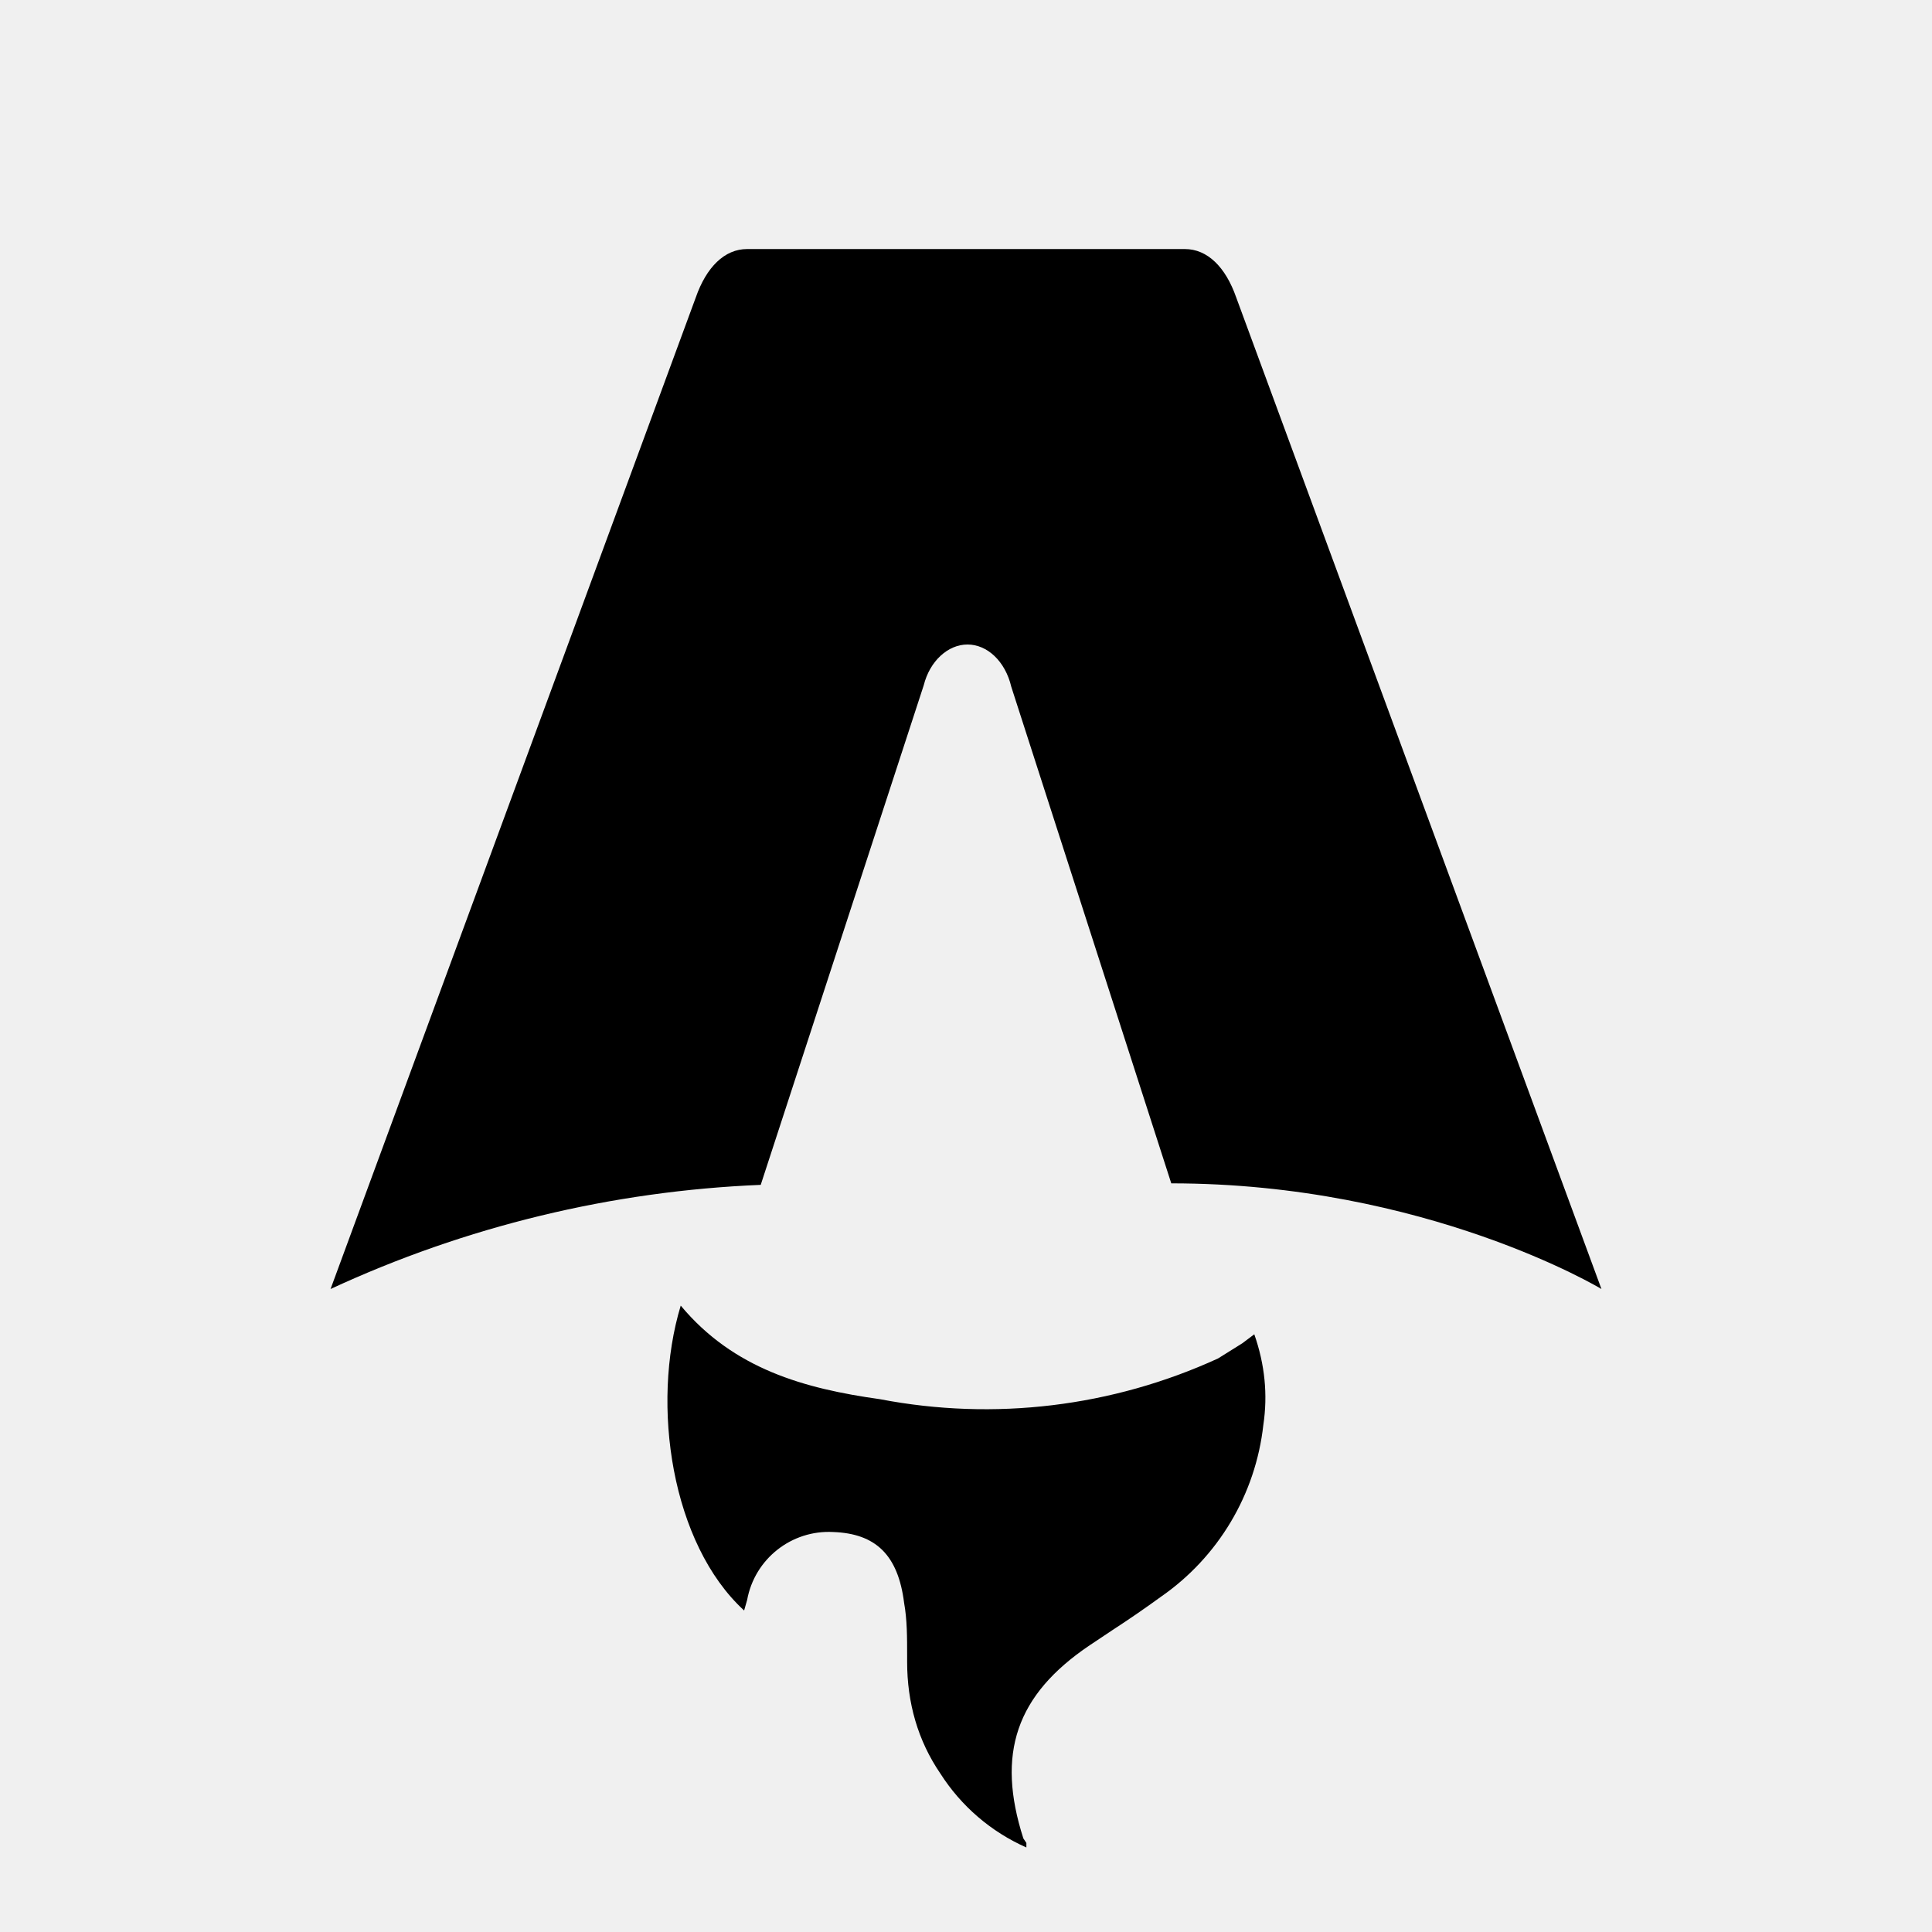
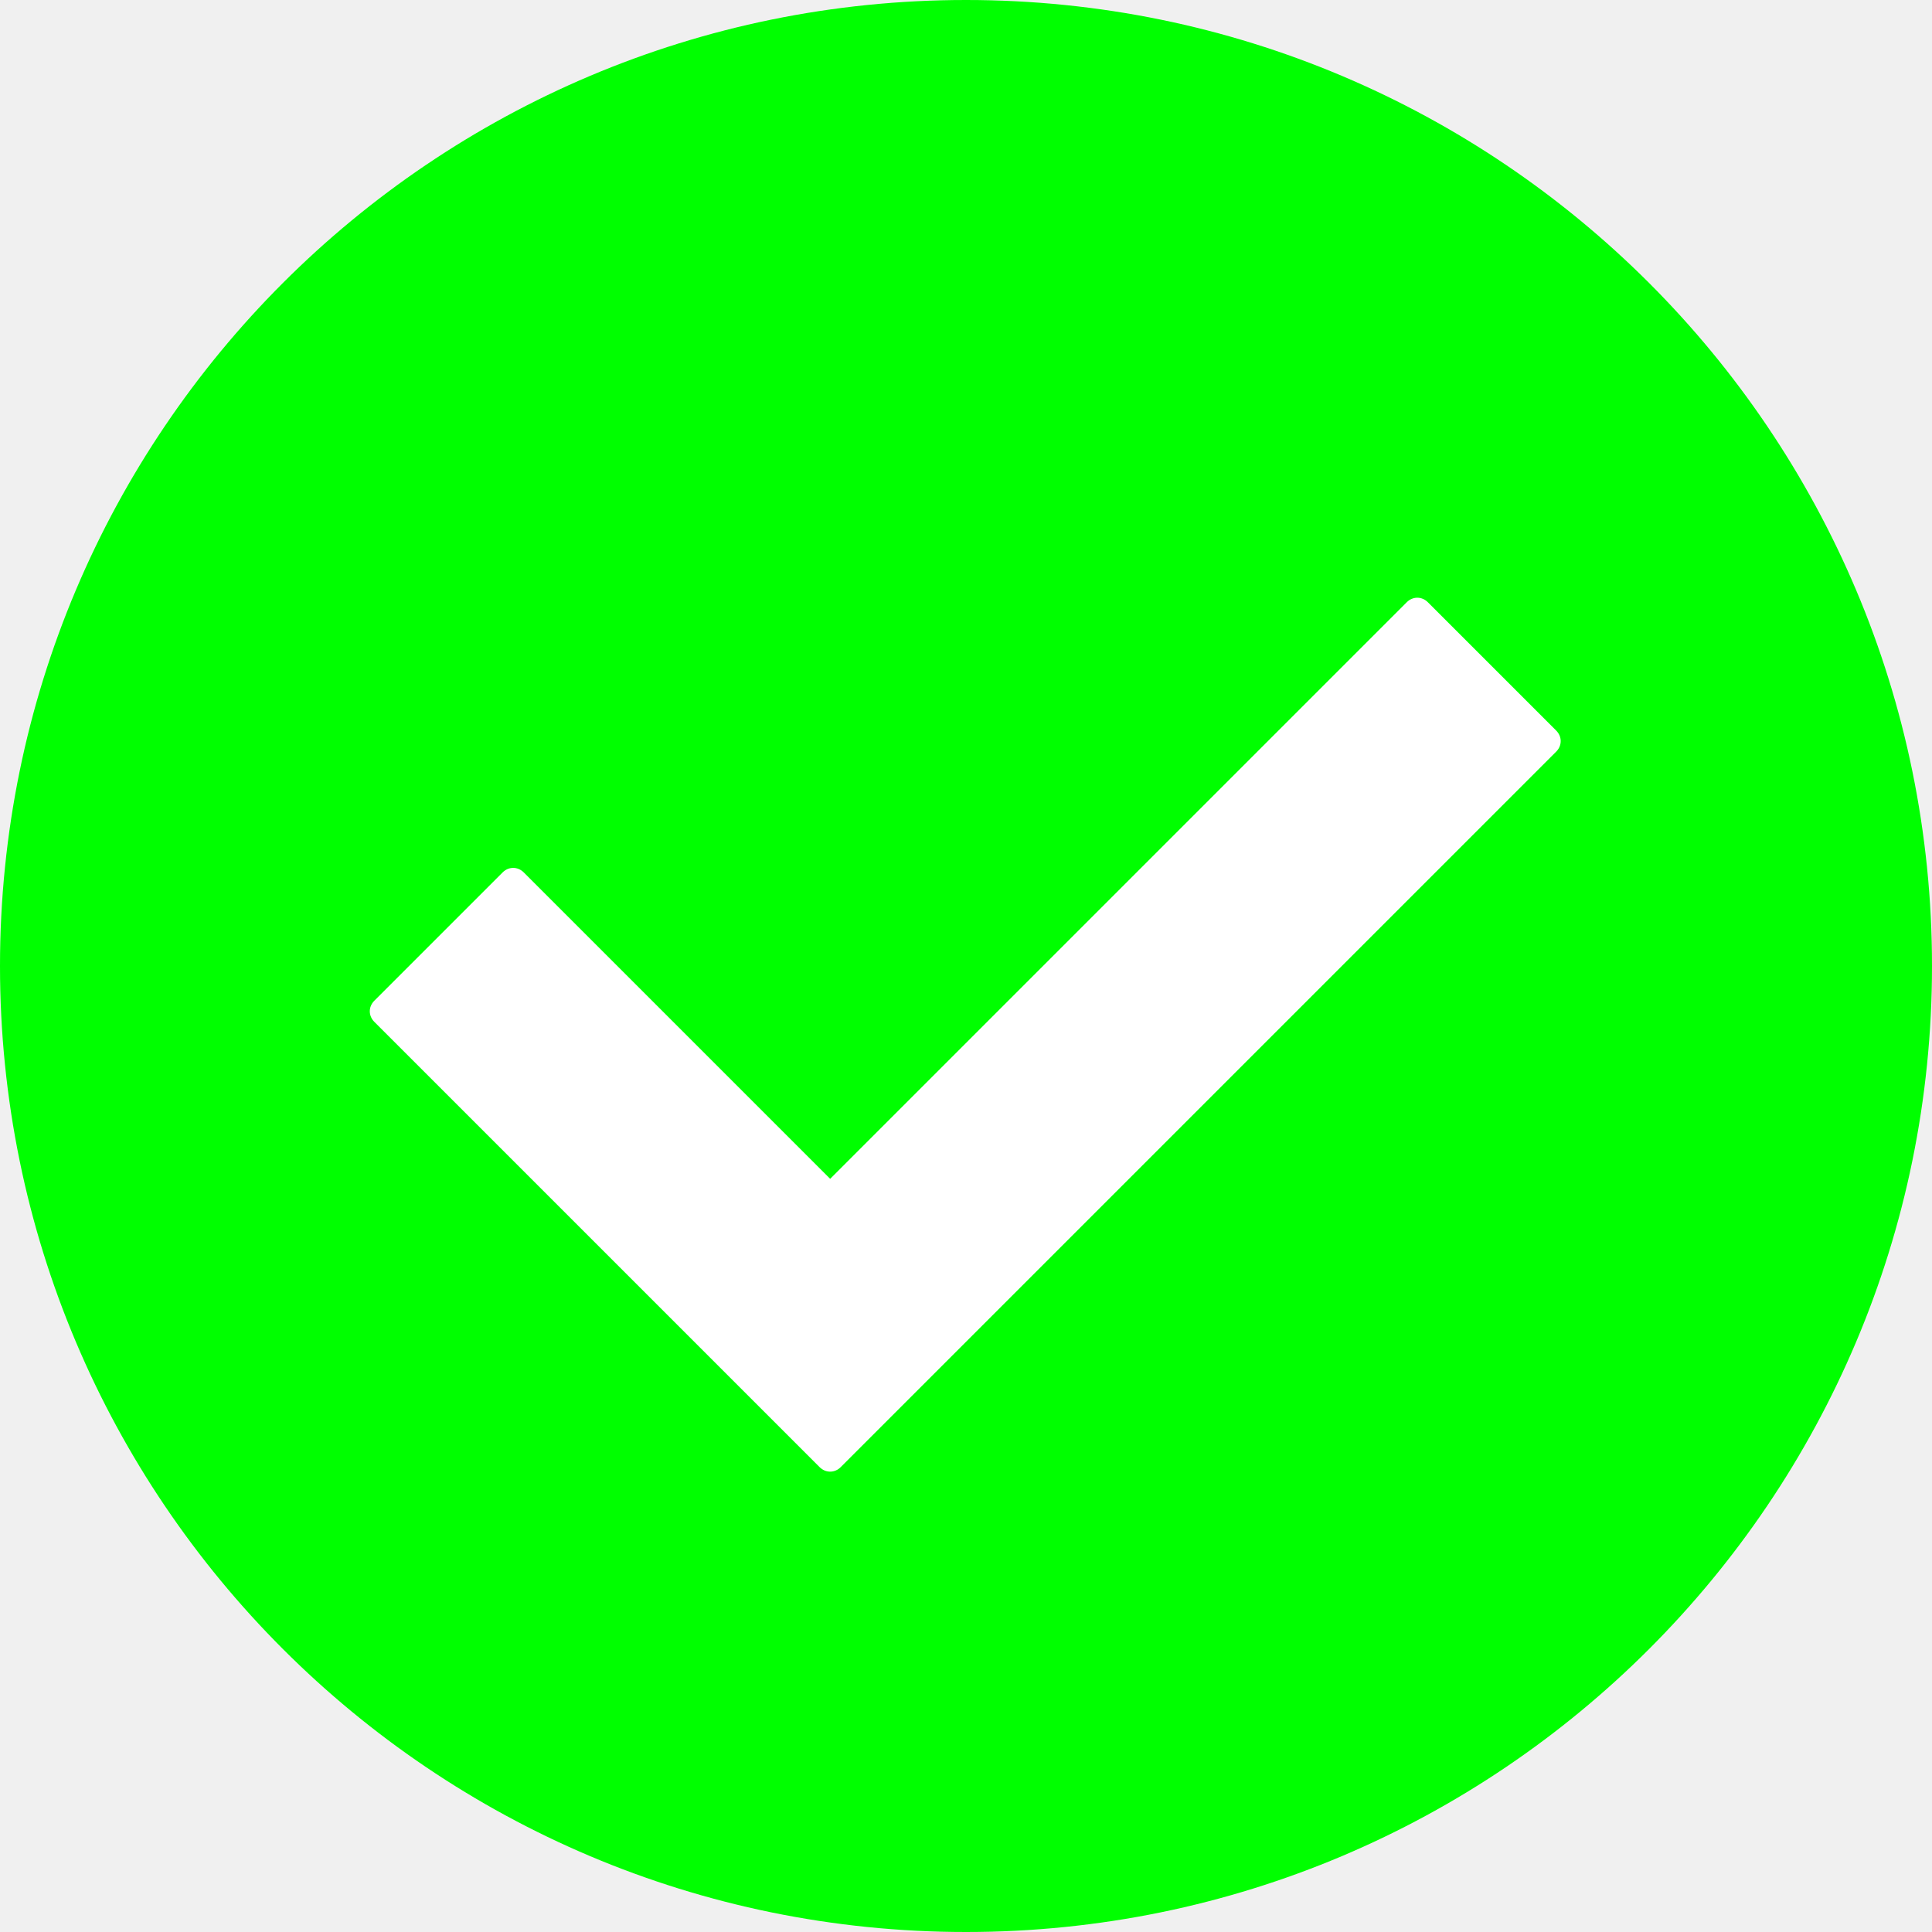
- <svg xmlns="http://www.w3.org/2000/svg" fill="none" viewBox="0 0 128 128">
-   <path d="M50.4 78.5a75.1 75.1 0 0 0-28.5 6.9l24.2-65.7c.7-2 1.9-3.2 3.4-3.2h29c1.5 0 2.7 1.2 3.4 3.2l24.2 65.7s-11.6-7-28.5-7L67 45.5c-.4-1.7-1.6-2.8-2.9-2.8-1.3 0-2.5 1.1-2.9 2.7L50.4 78.5Zm-1.1 28.2Zm-4.2-20.2c-2 6.6-.6 15.8 4.2 20.2a17.5 17.5 0 0 1 .2-.7 5.5 5.5 0 0 1 5.7-4.5c2.8.1 4.3 1.5 4.7 4.7.2 1.1.2 2.3.2 3.5v.4c0 2.7.7 5.2 2.2 7.4a13 13 0 0 0 5.7 4.9v-.3l-.2-.3c-1.8-5.6-.5-9.5 4.4-12.8l1.5-1a73 73 0 0 0 3.2-2.2 16 16 0 0 0 6.8-11.4c.3-2 .1-4-.6-6l-.8.6-1.6 1a37 37 0 0 1-22.4 2.7c-5-.7-9.7-2-13.2-6.2Z" />
-   <style>
-         path { fill: #000; }
+ <svg xmlns="http://www.w3.org/2000/svg" viewBox="0 0 128 128">
+   <style type="text/css">
+         circle {
+             fill: #00ff00;
+         }
+ 
+         path {
+             fill: #FFFFFF;
+         }
+ 
        @media (prefers-color-scheme: dark) {
-             path { fill: #FFF; }
+             circle {
+                 fill: #FFFFFF;
+             }
+ 
+             path {
+                 fill: #00ff00;
+             }
        }
    </style>
+   <circle cx="64" cy="64" r="64" />
+   <path d="M54.3,97.2L24.8,67.7c-0.4-0.4-0.4-1,0-1.4l8.5-8.5c0.4-0.4,1-0.4,1.4,0L55,78.1l38.2-38.2   c0.4-0.4,1-0.4,1.4,0l8.5,8.5c0.4,0.4,0.4,1,0,1.4L55.7,97.2C55.3,97.6,54.7,97.6,54.3,97.2z" />
</svg>
